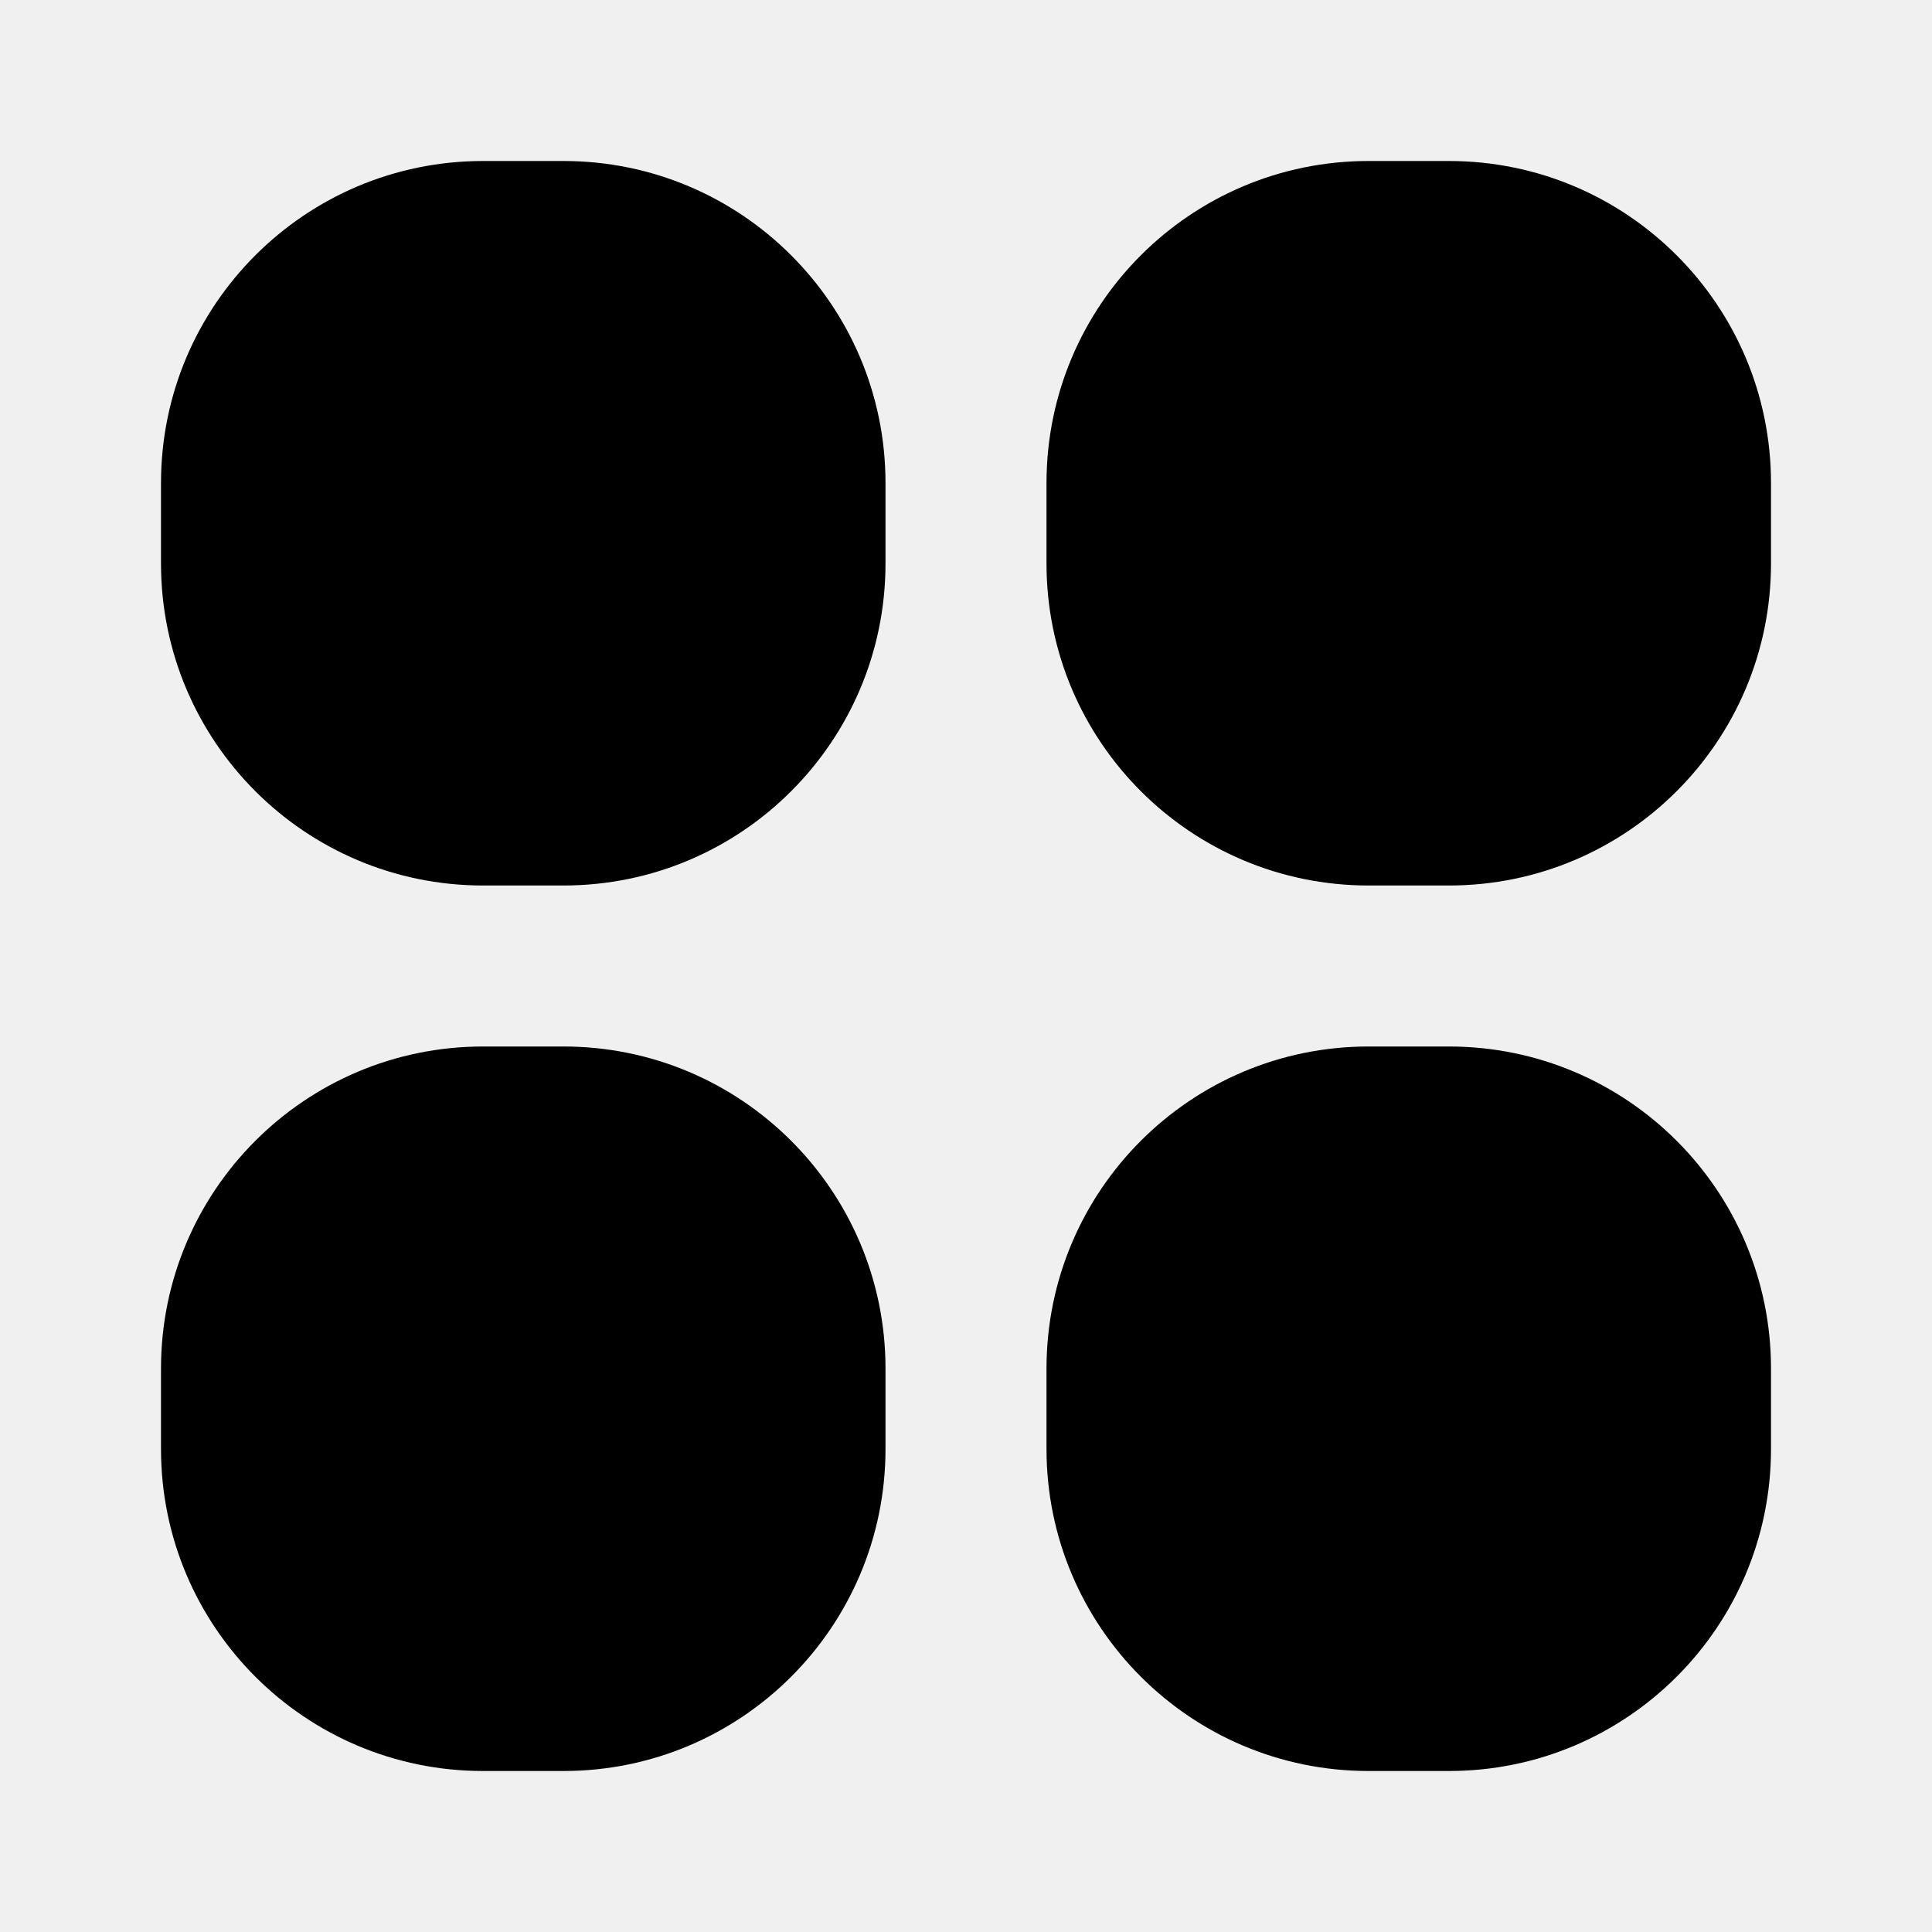
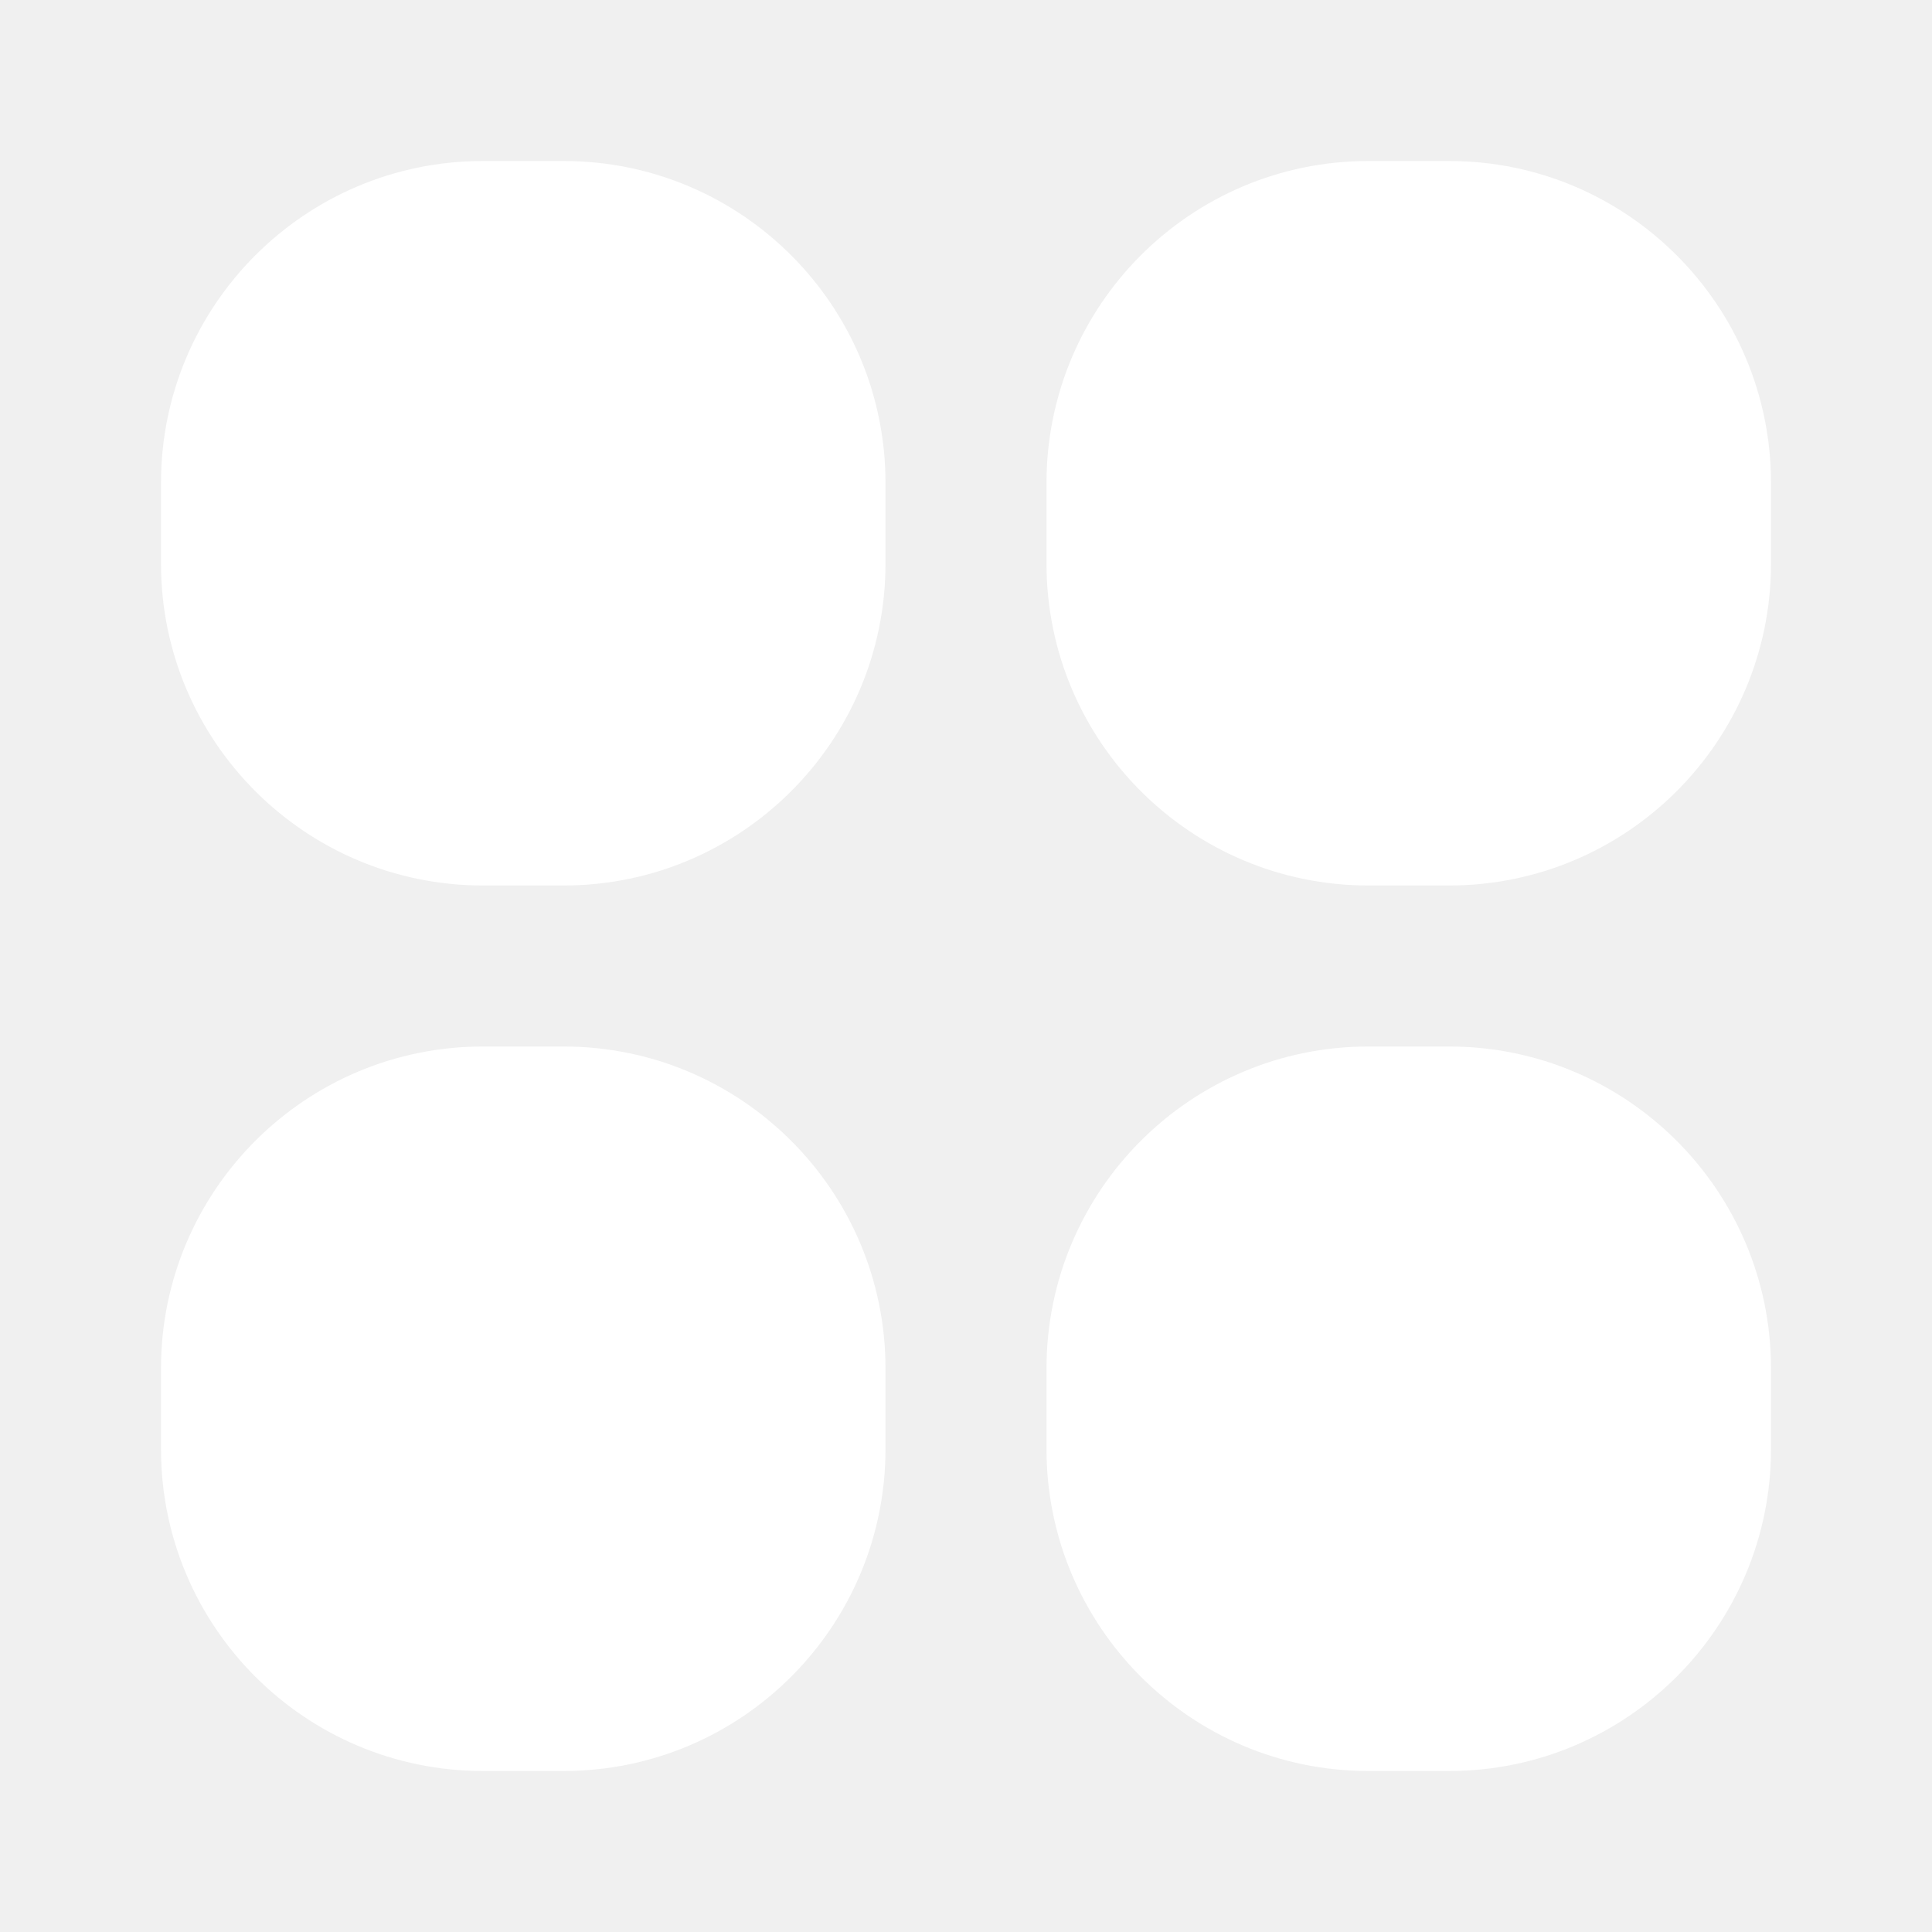
<svg xmlns="http://www.w3.org/2000/svg" width="24" height="24" viewBox="0 0 24 24" fill="none">
-   <path fill-rule="evenodd" clip-rule="evenodd" d="M6 2C3.791 2 2 3.791 2 6V7C2 9.209 3.791 11 6 11H7C9.209 11 11 9.209 11 7V6C11 3.791 9.209 2 7 2H6ZM17 2C14.791 2 13 3.791 13 6V7C13 9.209 14.791 11 17 11H18C20.209 11 22 9.209 22 7V6C22 3.791 20.209 2 18 2H17ZM6 13C3.791 13 2 14.791 2 17V18C2 20.209 3.791 22 6 22H7C9.209 22 11 20.209 11 18V17C11 14.791 9.209 13 7 13H6ZM17 13C14.791 13 13 14.791 13 17V18C13 20.209 14.791 22 17 22H18C20.209 22 22 20.209 22 18V17C22 14.791 20.209 13 18 13H17Z" fill="black" />
+   <path fill-rule="evenodd" clip-rule="evenodd" d="M6 2C3.791 2 2 3.791 2 6V7C2 9.209 3.791 11 6 11H7C9.209 11 11 9.209 11 7V6C11 3.791 9.209 2 7 2H6ZM17 2C14.791 2 13 3.791 13 6V7C13 9.209 14.791 11 17 11H18C20.209 11 22 9.209 22 7V6C22 3.791 20.209 2 18 2H17ZM6 13C3.791 13 2 14.791 2 17V18C2 20.209 3.791 22 6 22H7C9.209 22 11 20.209 11 18V17C11 14.791 9.209 13 7 13H6ZM17 13C14.791 13 13 14.791 13 17V18C13 20.209 14.791 22 17 22H18C20.209 22 22 20.209 22 18V17C22 14.791 20.209 13 18 13H17Z" fill="white" />
</svg>
